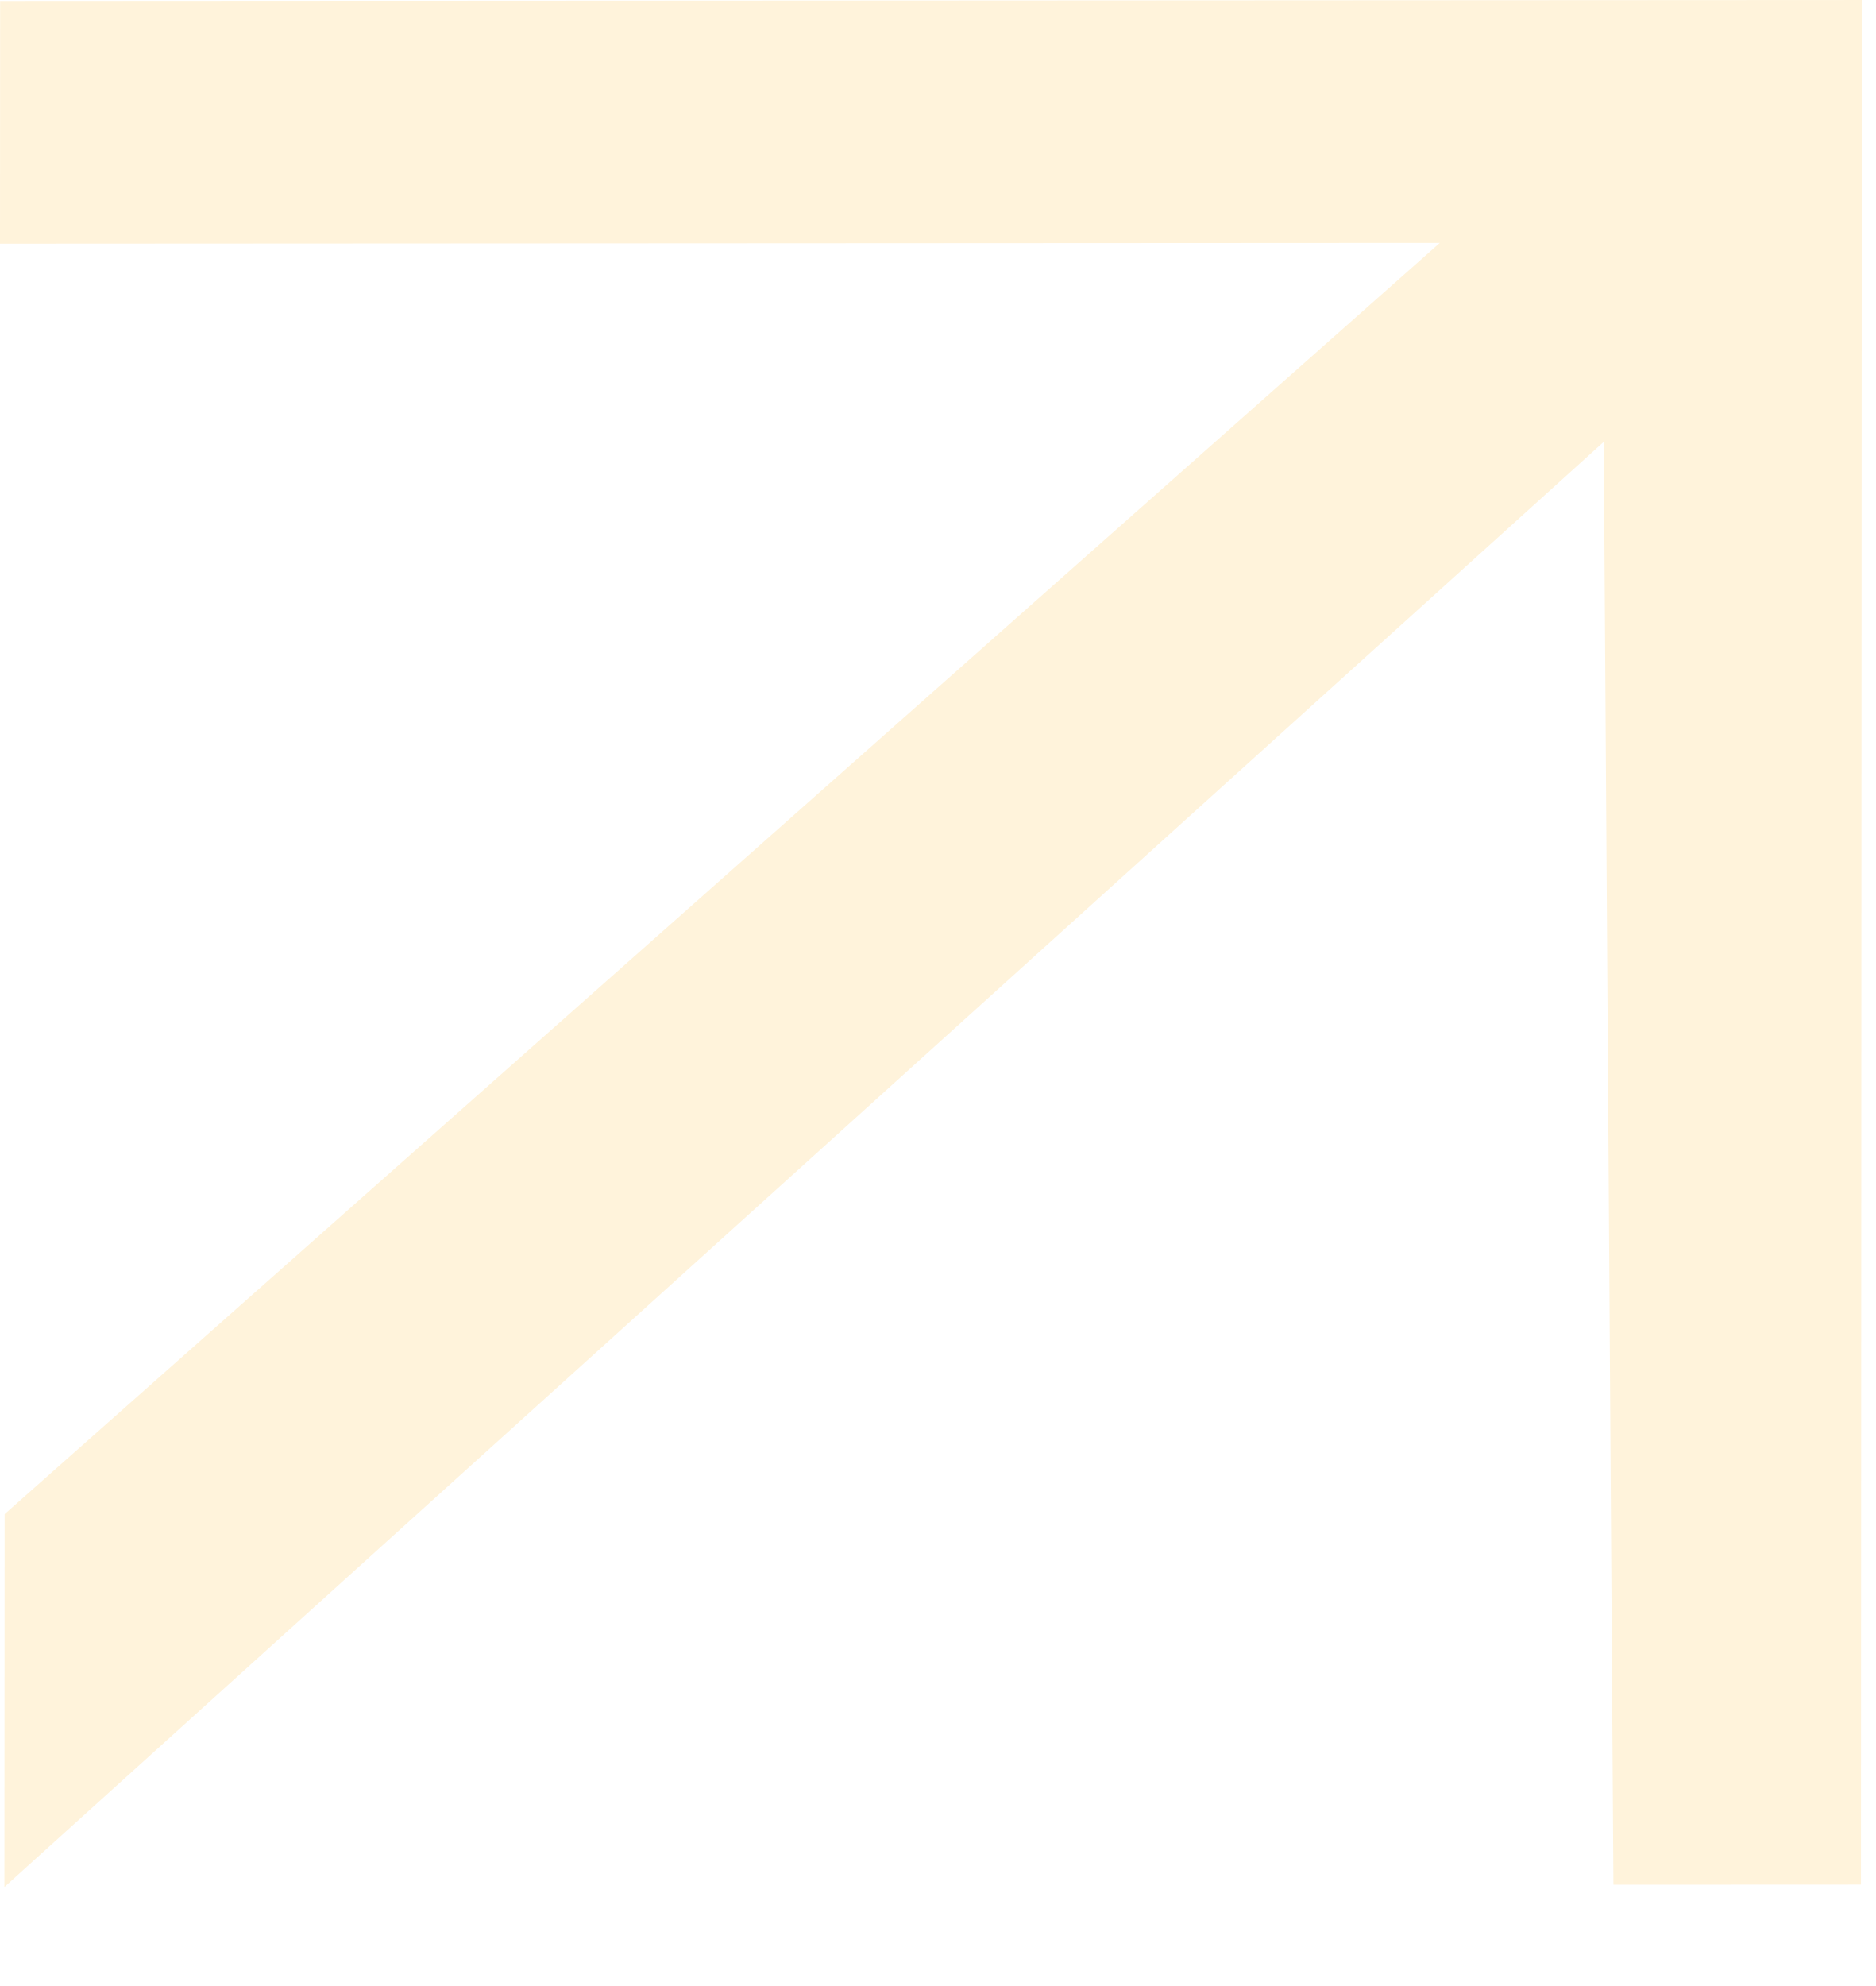
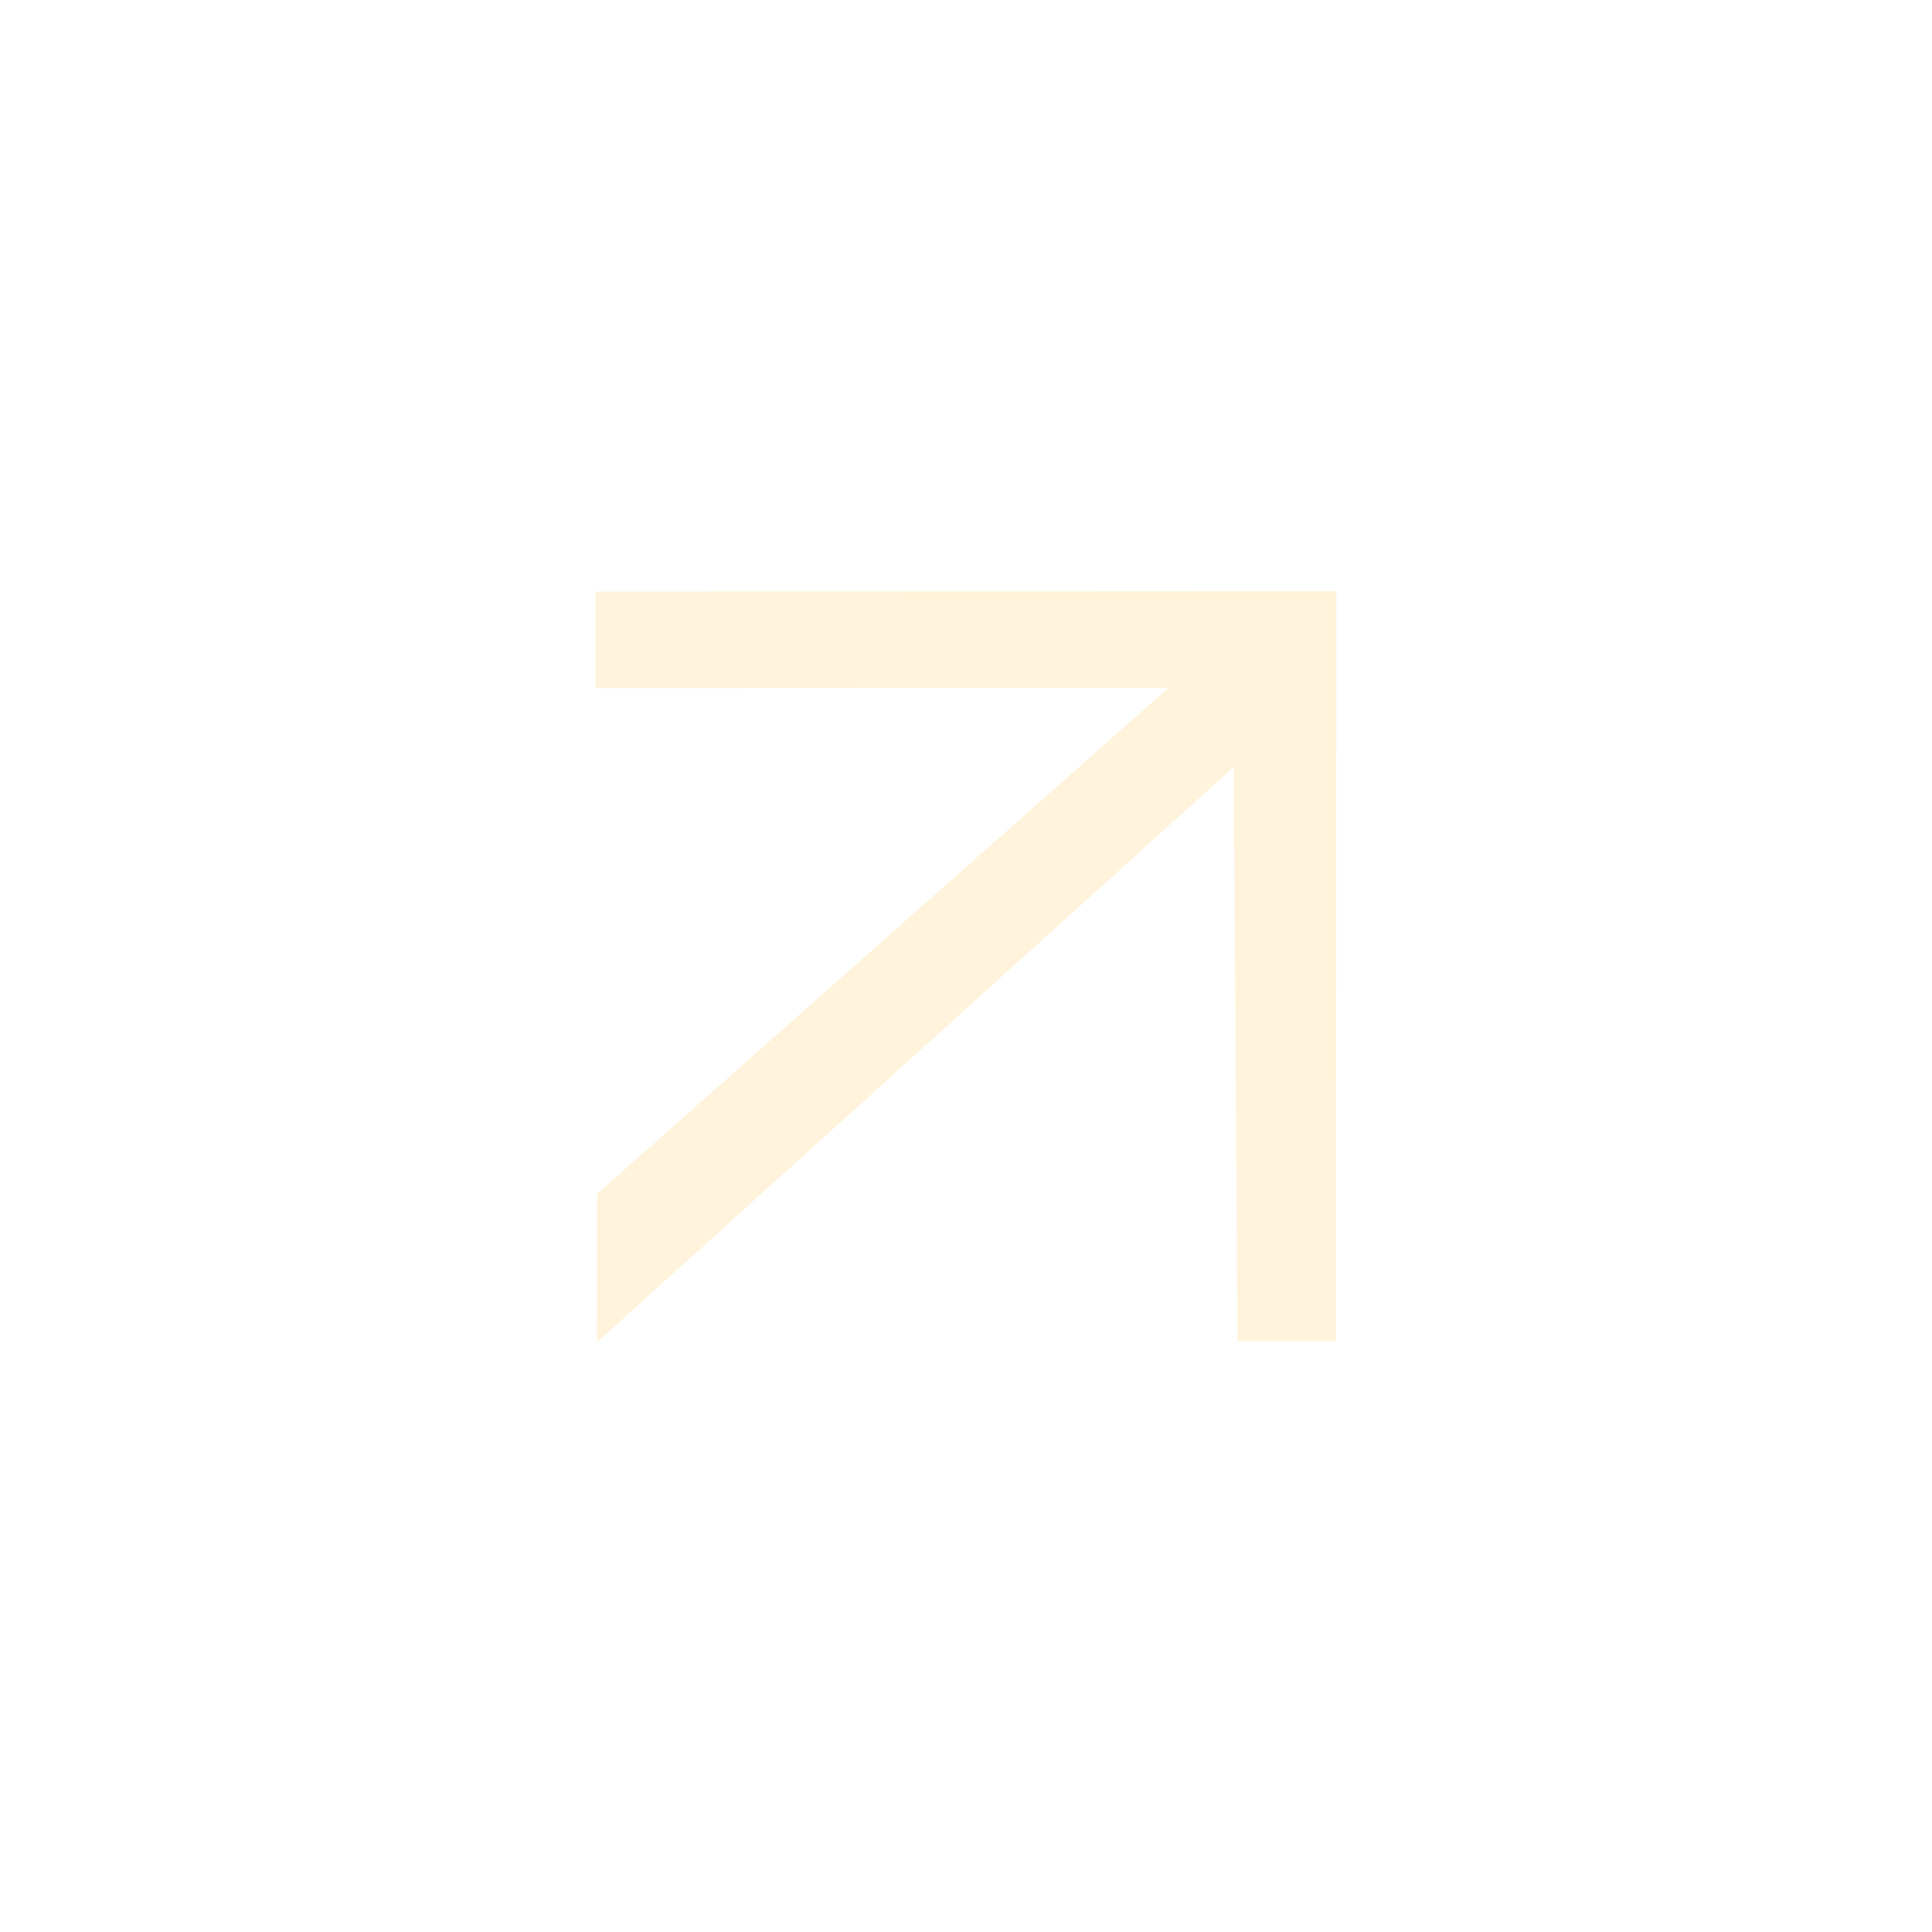
- <svg xmlns="http://www.w3.org/2000/svg" width="17" height="18" viewBox="0 0 17 18" fill="none">
-   <path d="M13.052 2.202L1.76705e-05 2.209L0.001 0.009L16.878 -9.48518e-05L16.87 17.081L14.626 17.082L14.538 4.005L0.04 17.103L0.042 13.723L13.052 2.202Z" fill="#FFF3DB" />
+ <svg xmlns="http://www.w3.org/2000/svg" width="44" height="44" viewBox="0 0 44 44" fill="none">
+   <path d="M26.609 15.666L13.558 15.672L13.559 13.473L30.436 13.464L30.427 30.545L28.183 30.546L28.096 17.469L13.598 30.567L13.6 27.187L26.609 15.666Z" fill="#FFF3DB" />
</svg>
